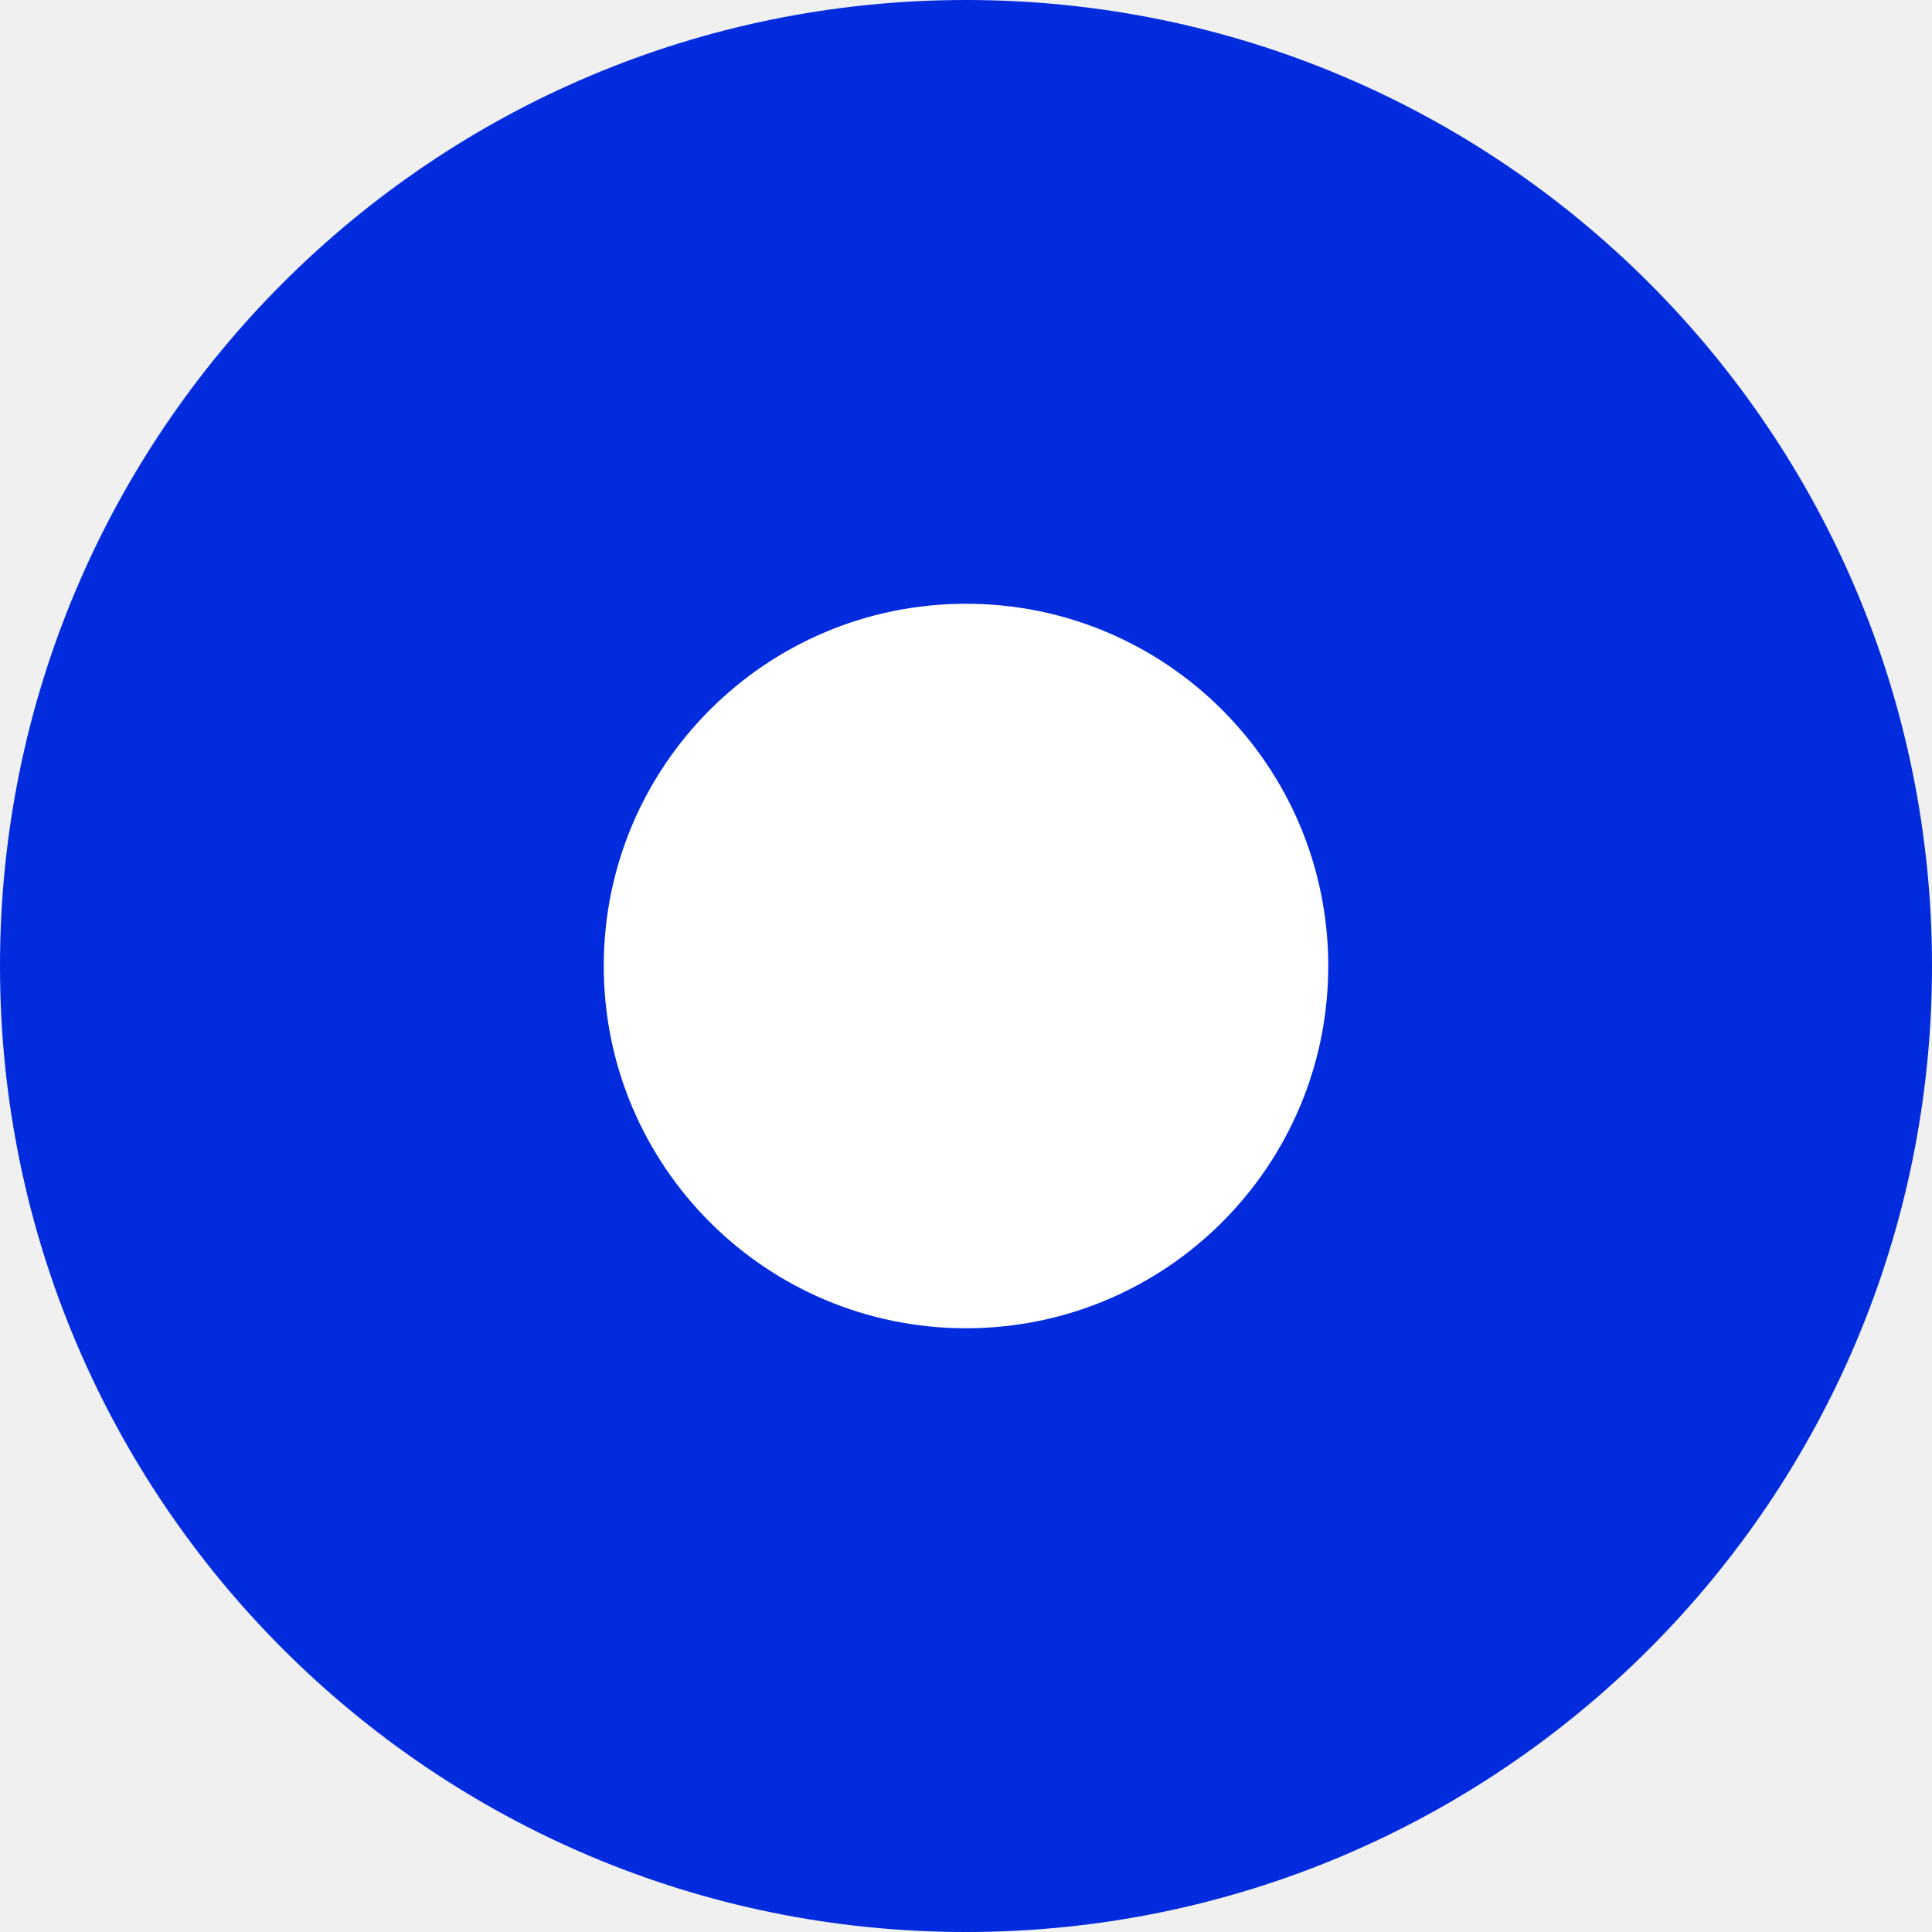
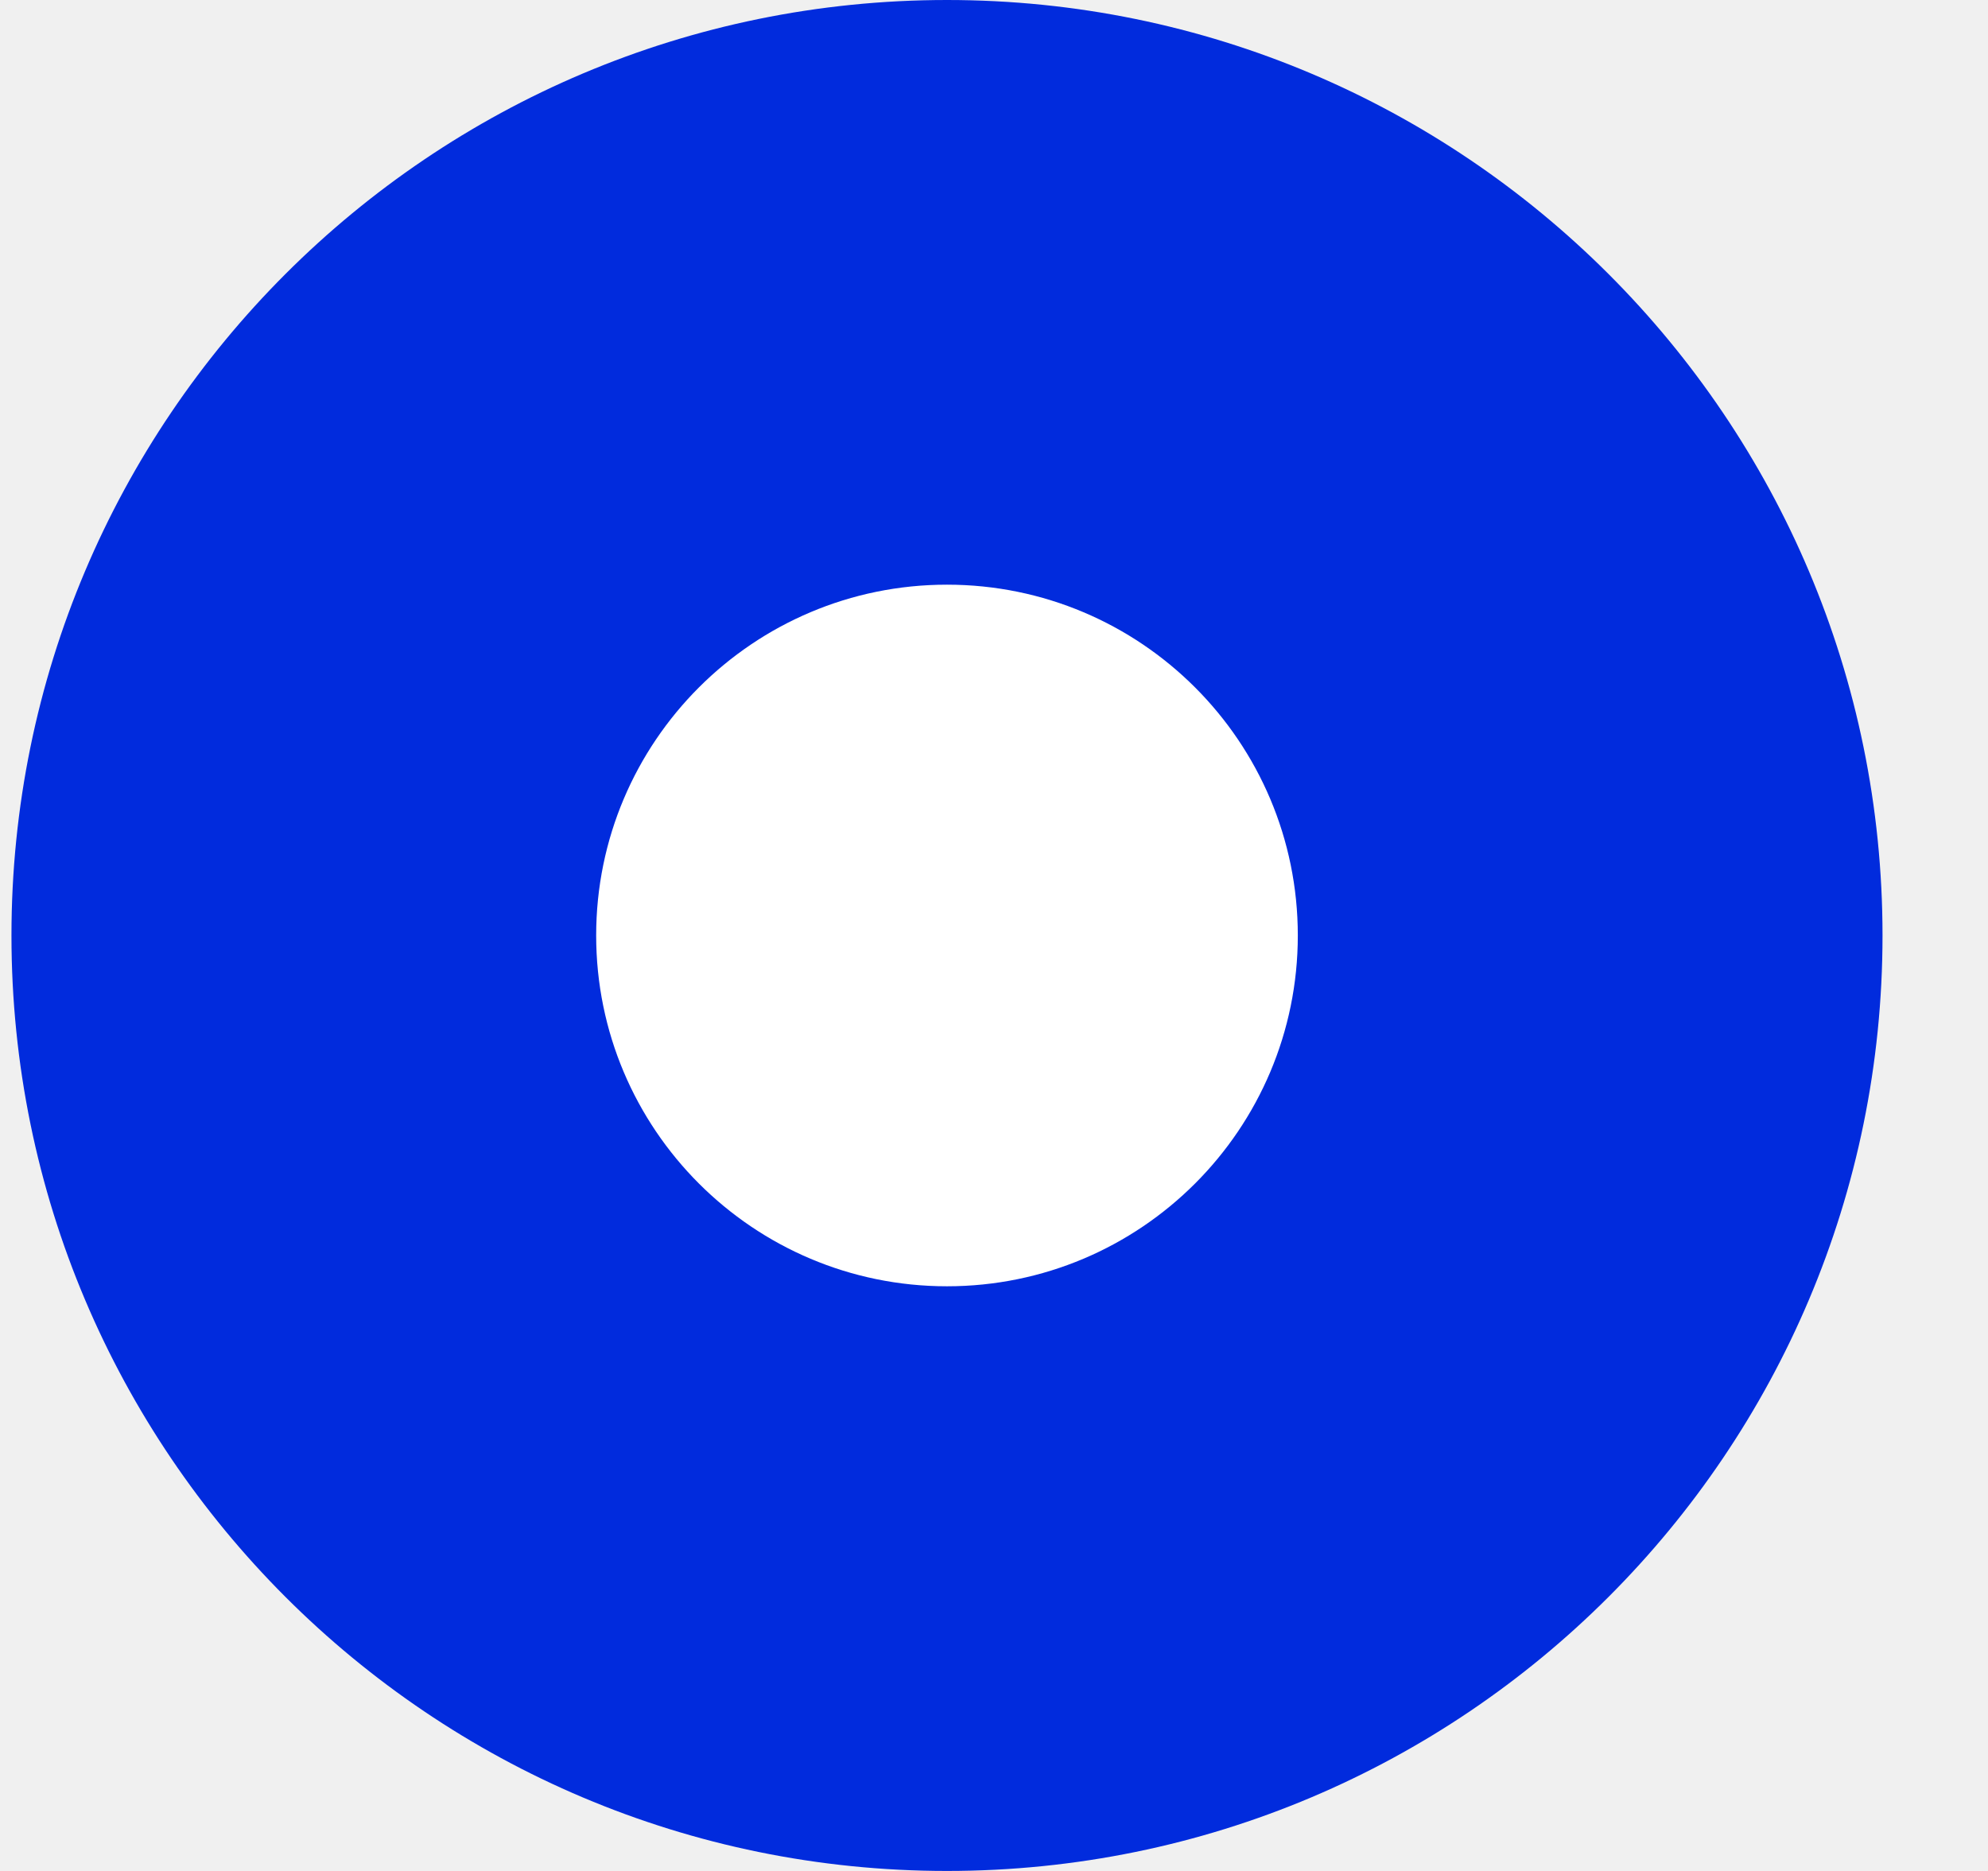
- <svg xmlns="http://www.w3.org/2000/svg" width="16" height="16" viewBox="0 0 16 16" fill="none">
-   <rect width="16" height="16" rx="8" fill="#012BDD" />
-   <circle cx="8" cy="8" r="3" fill="white" />
+ <svg xmlns="http://www.w3.org/2000/svg" width="17" height="16" viewBox="0 0 17 16" fill="none">
+   <rect x="0.098" width="16" height="16" rx="8" fill="#012BDD" />
+   <circle cx="8.098" cy="8" r="3" fill="white" />
</svg>
